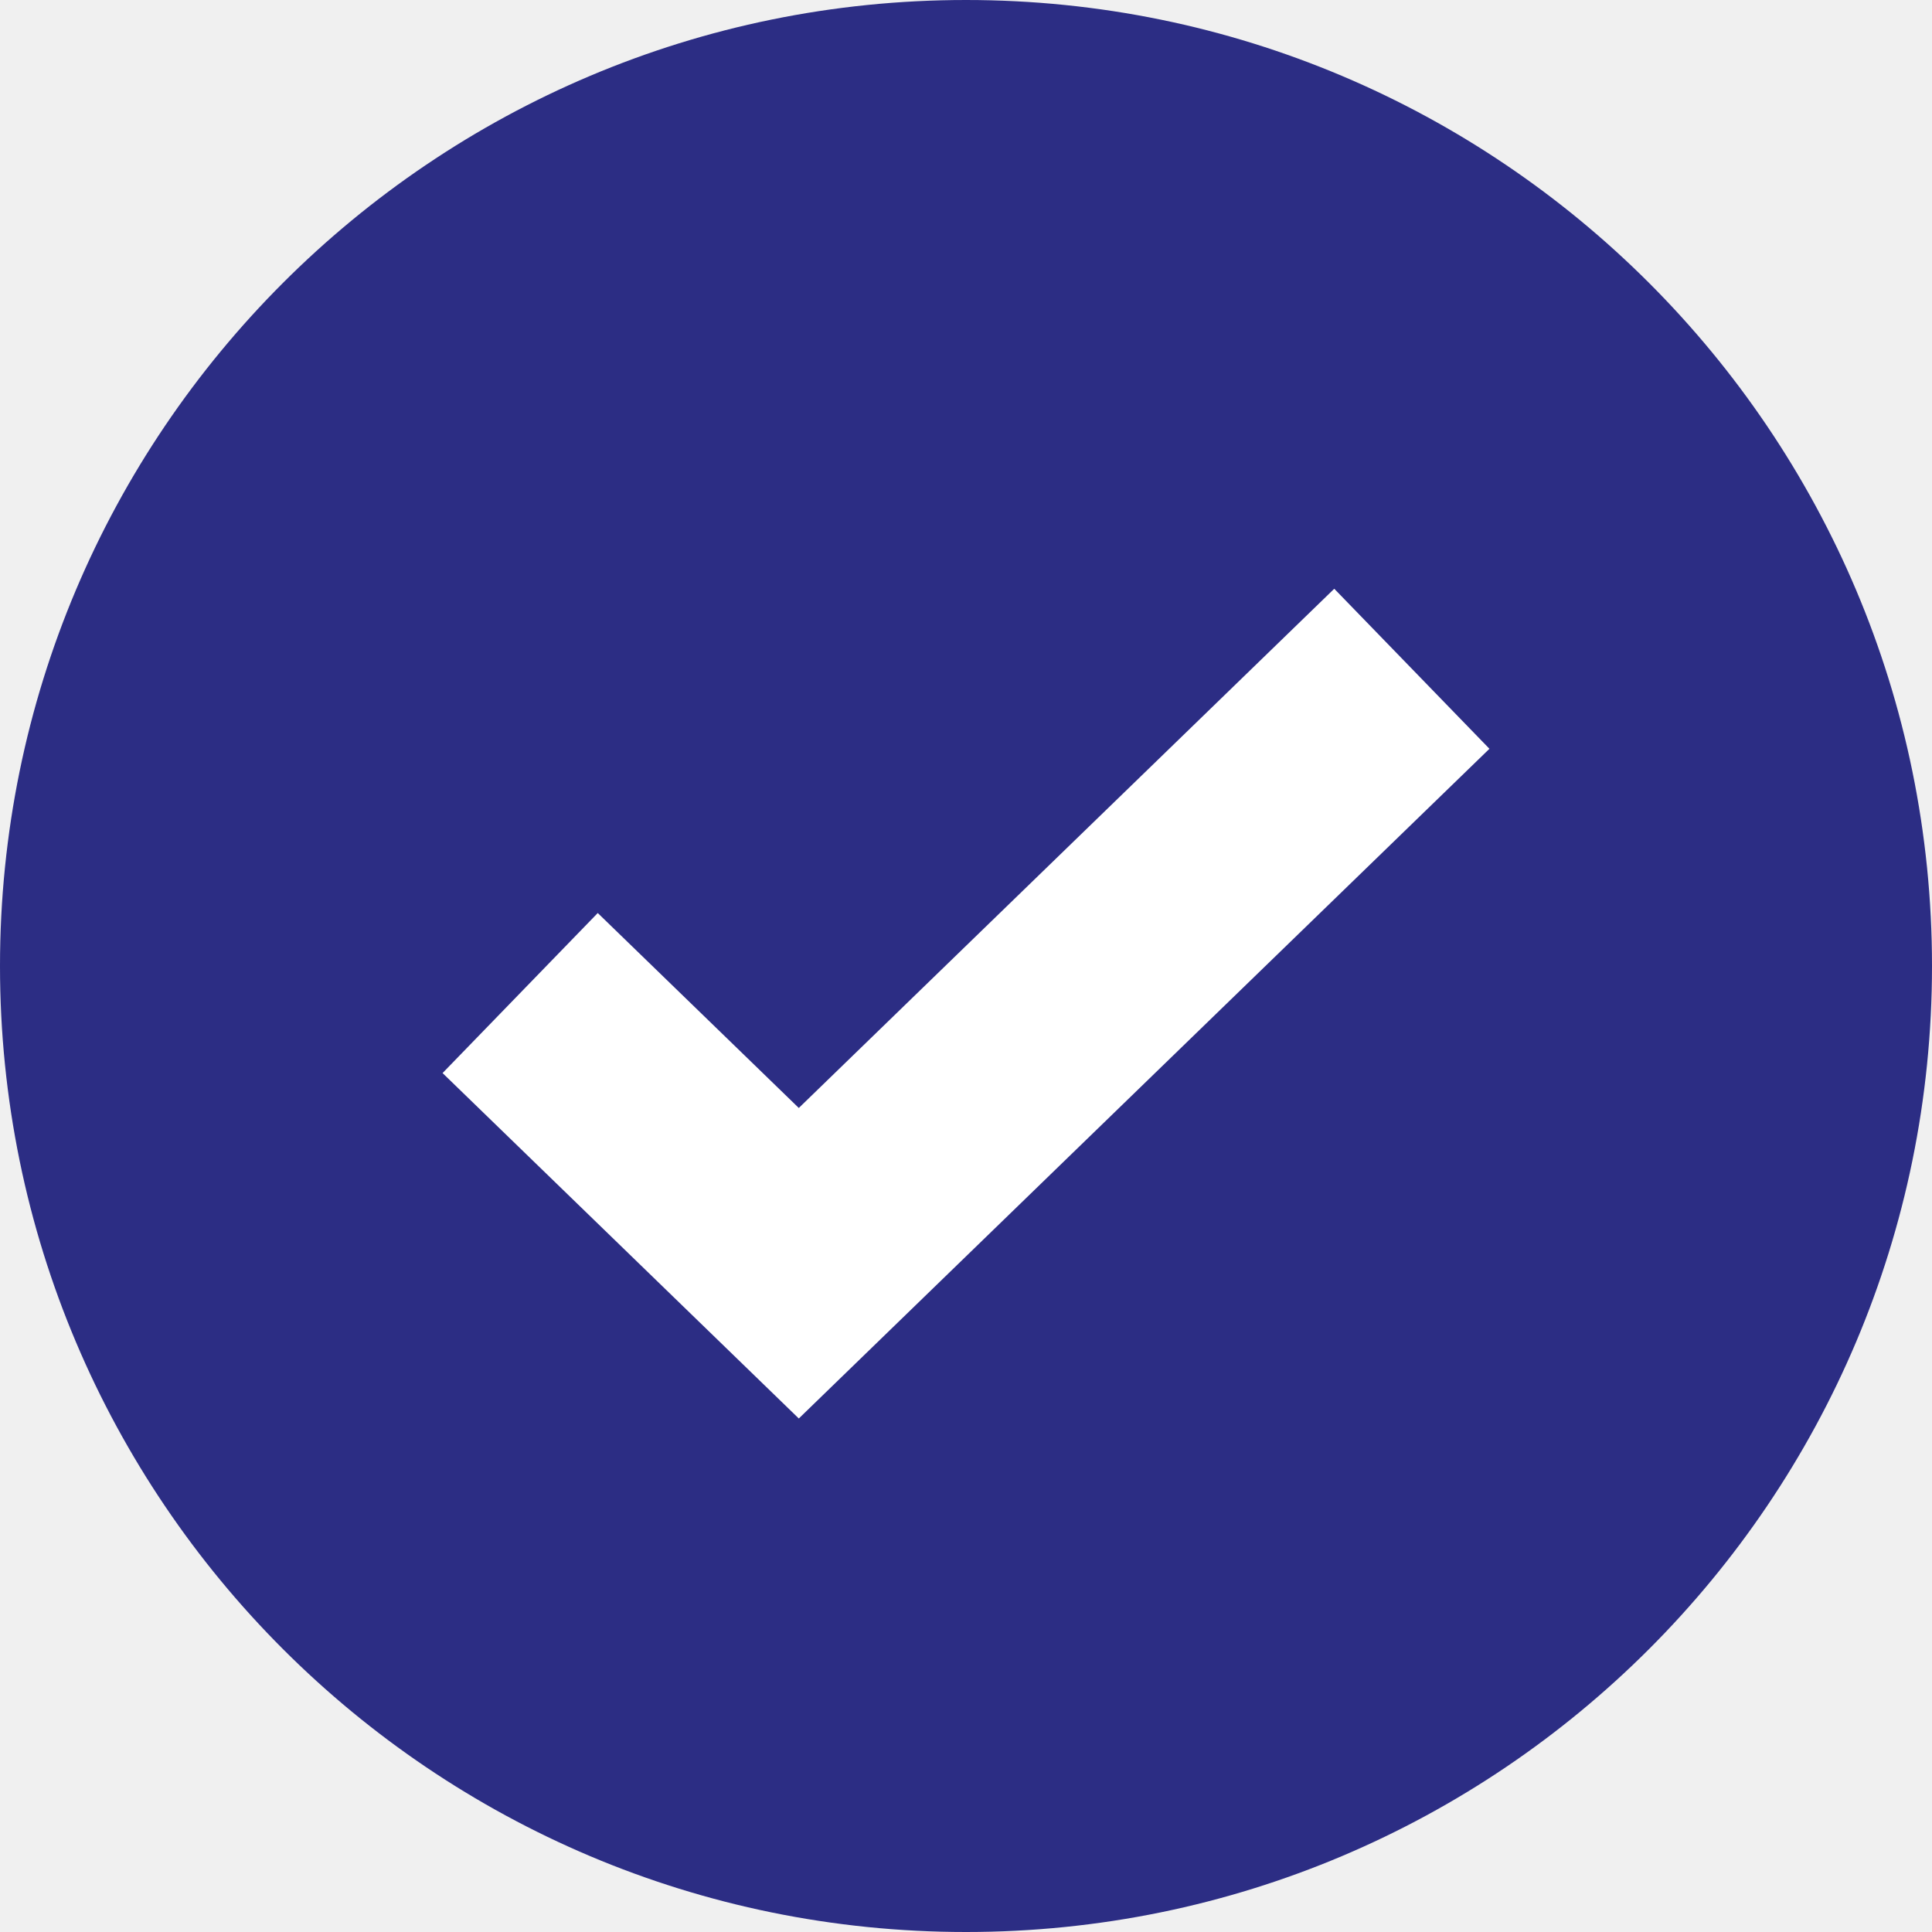
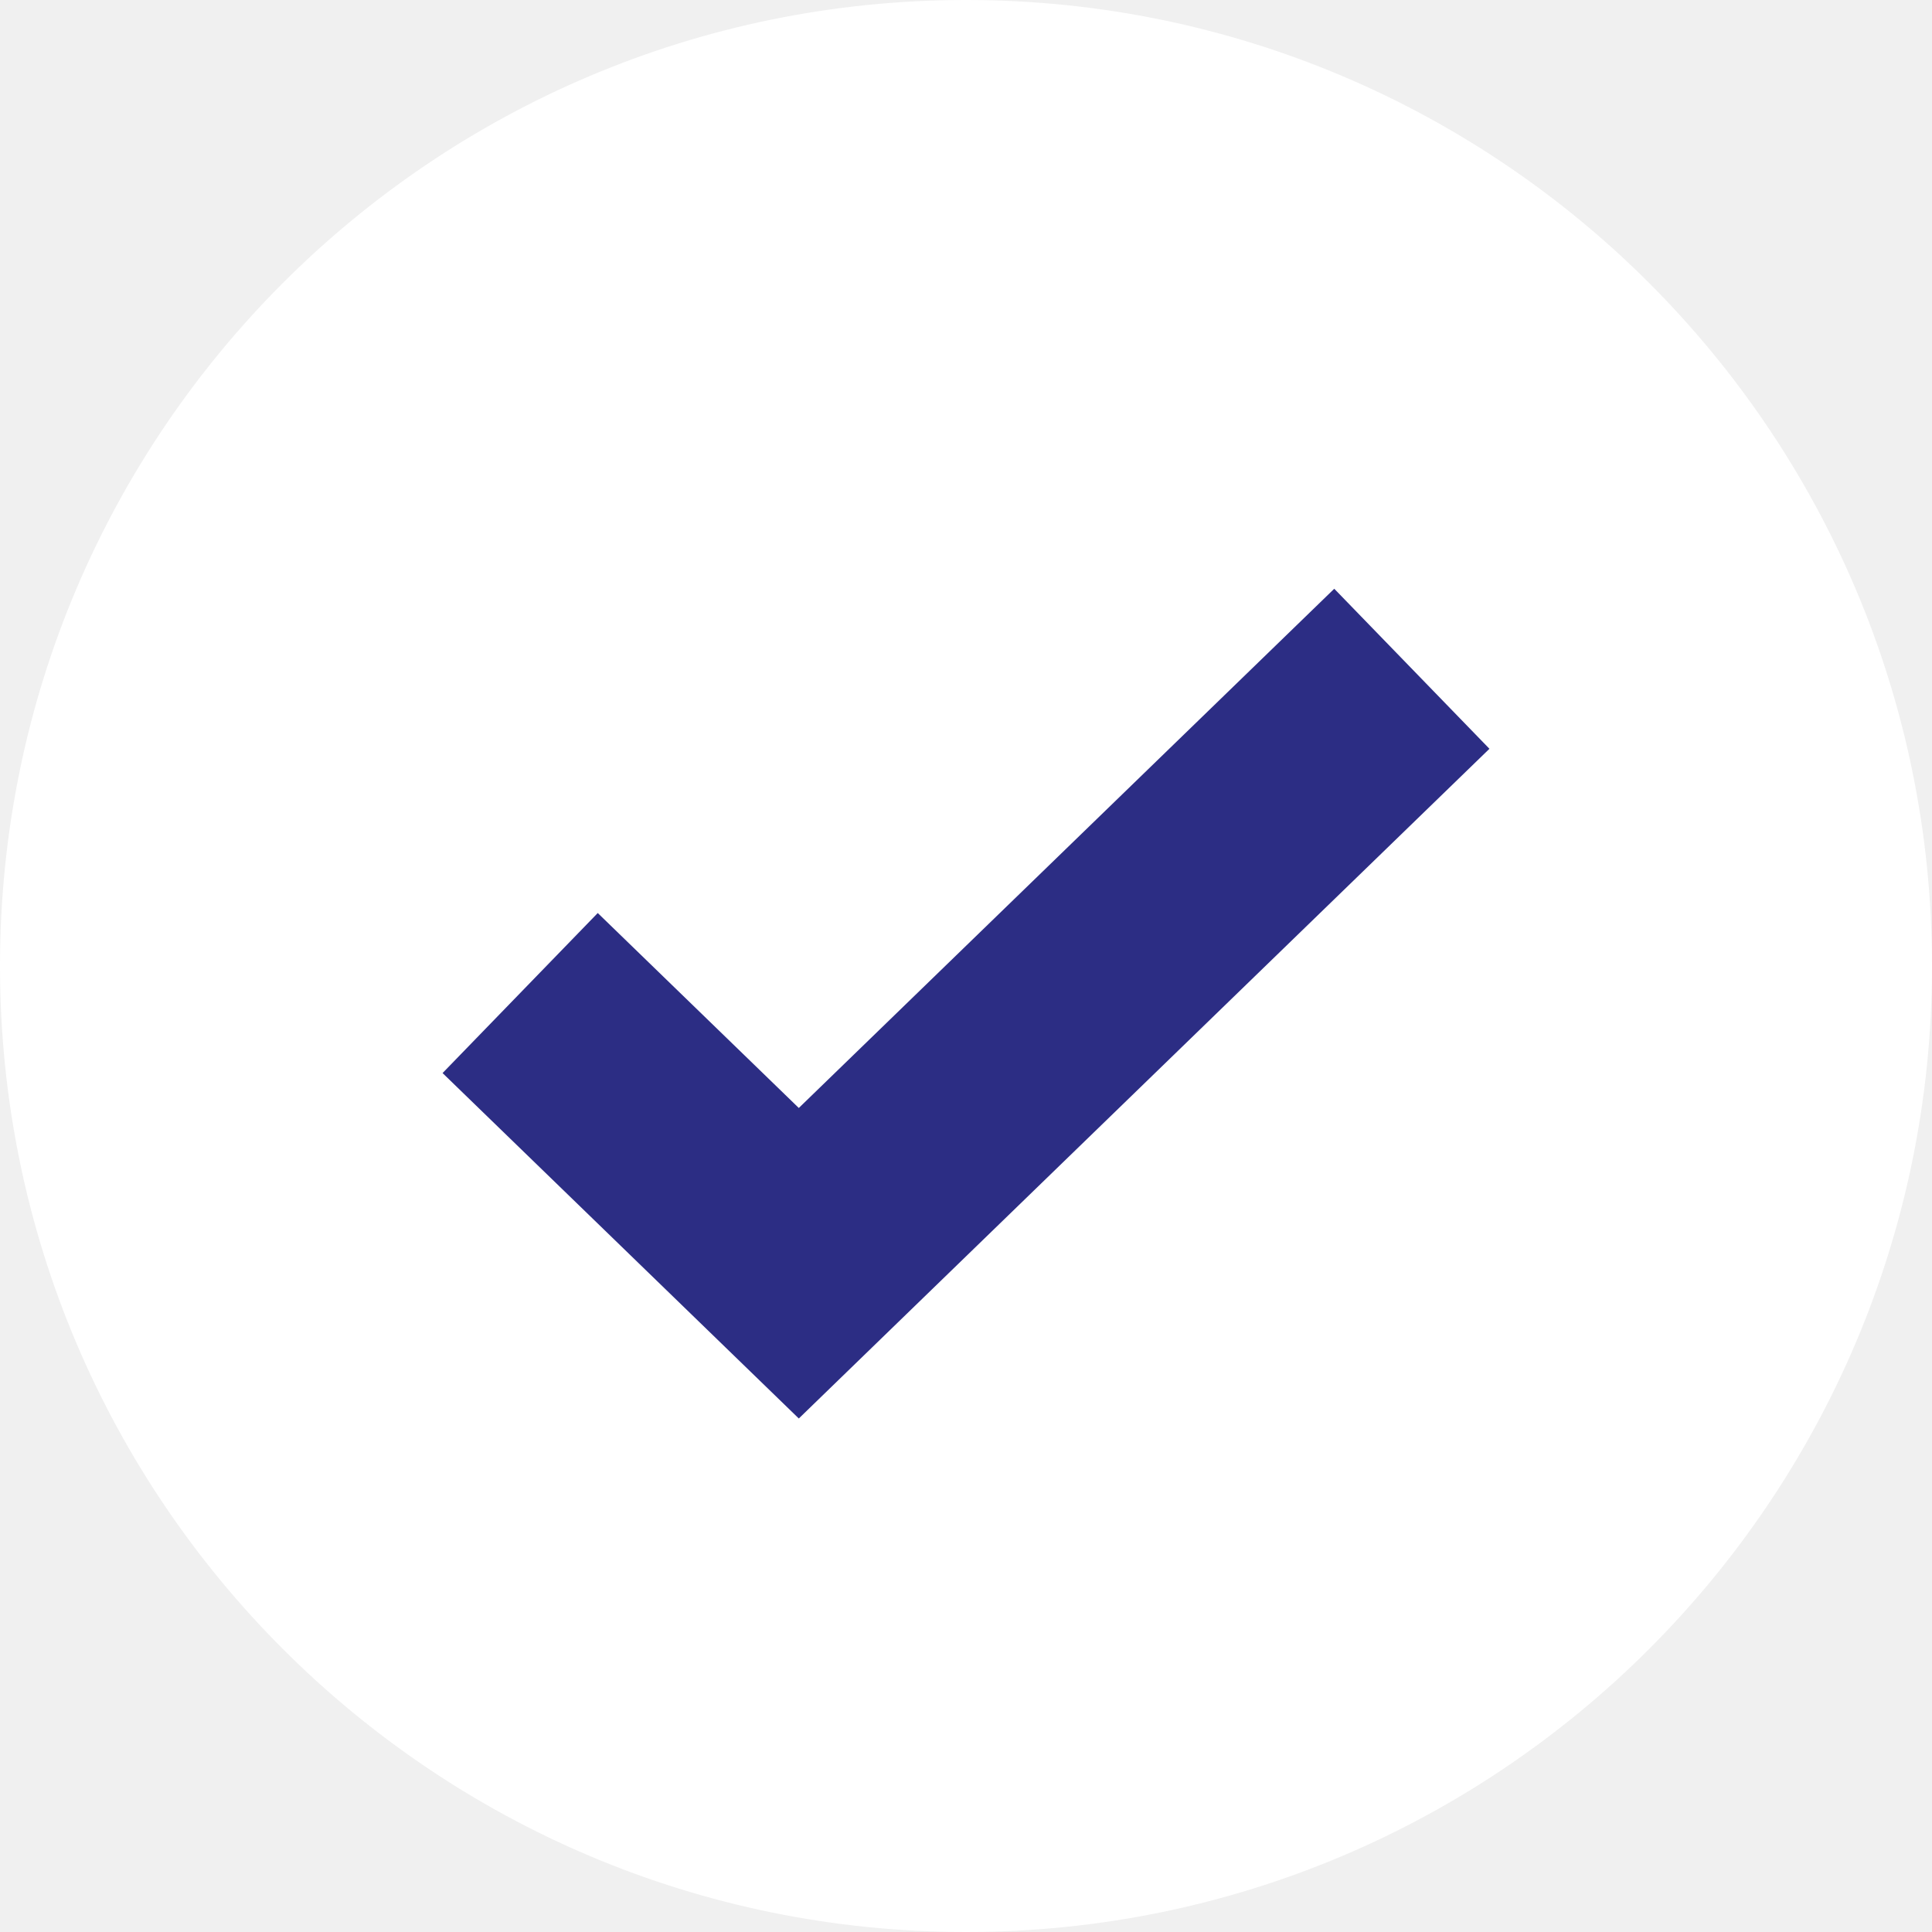
<svg xmlns="http://www.w3.org/2000/svg" width="26" height="26" viewBox="0 0 26 26" fill="none">
-   <circle cx="13" cy="13" r="13" fill="#2C2D84" />
-   <path d="M7 13.364L10.75 17L19 9" stroke="white" stroke-width="3" />
+   <circle cx="13" cy="13" r="13" fill="#ffffff" />
+   <path d="M7 13.364L10.75 17L19 9" stroke="#2C2D84" stroke-width="3" />
</svg>
